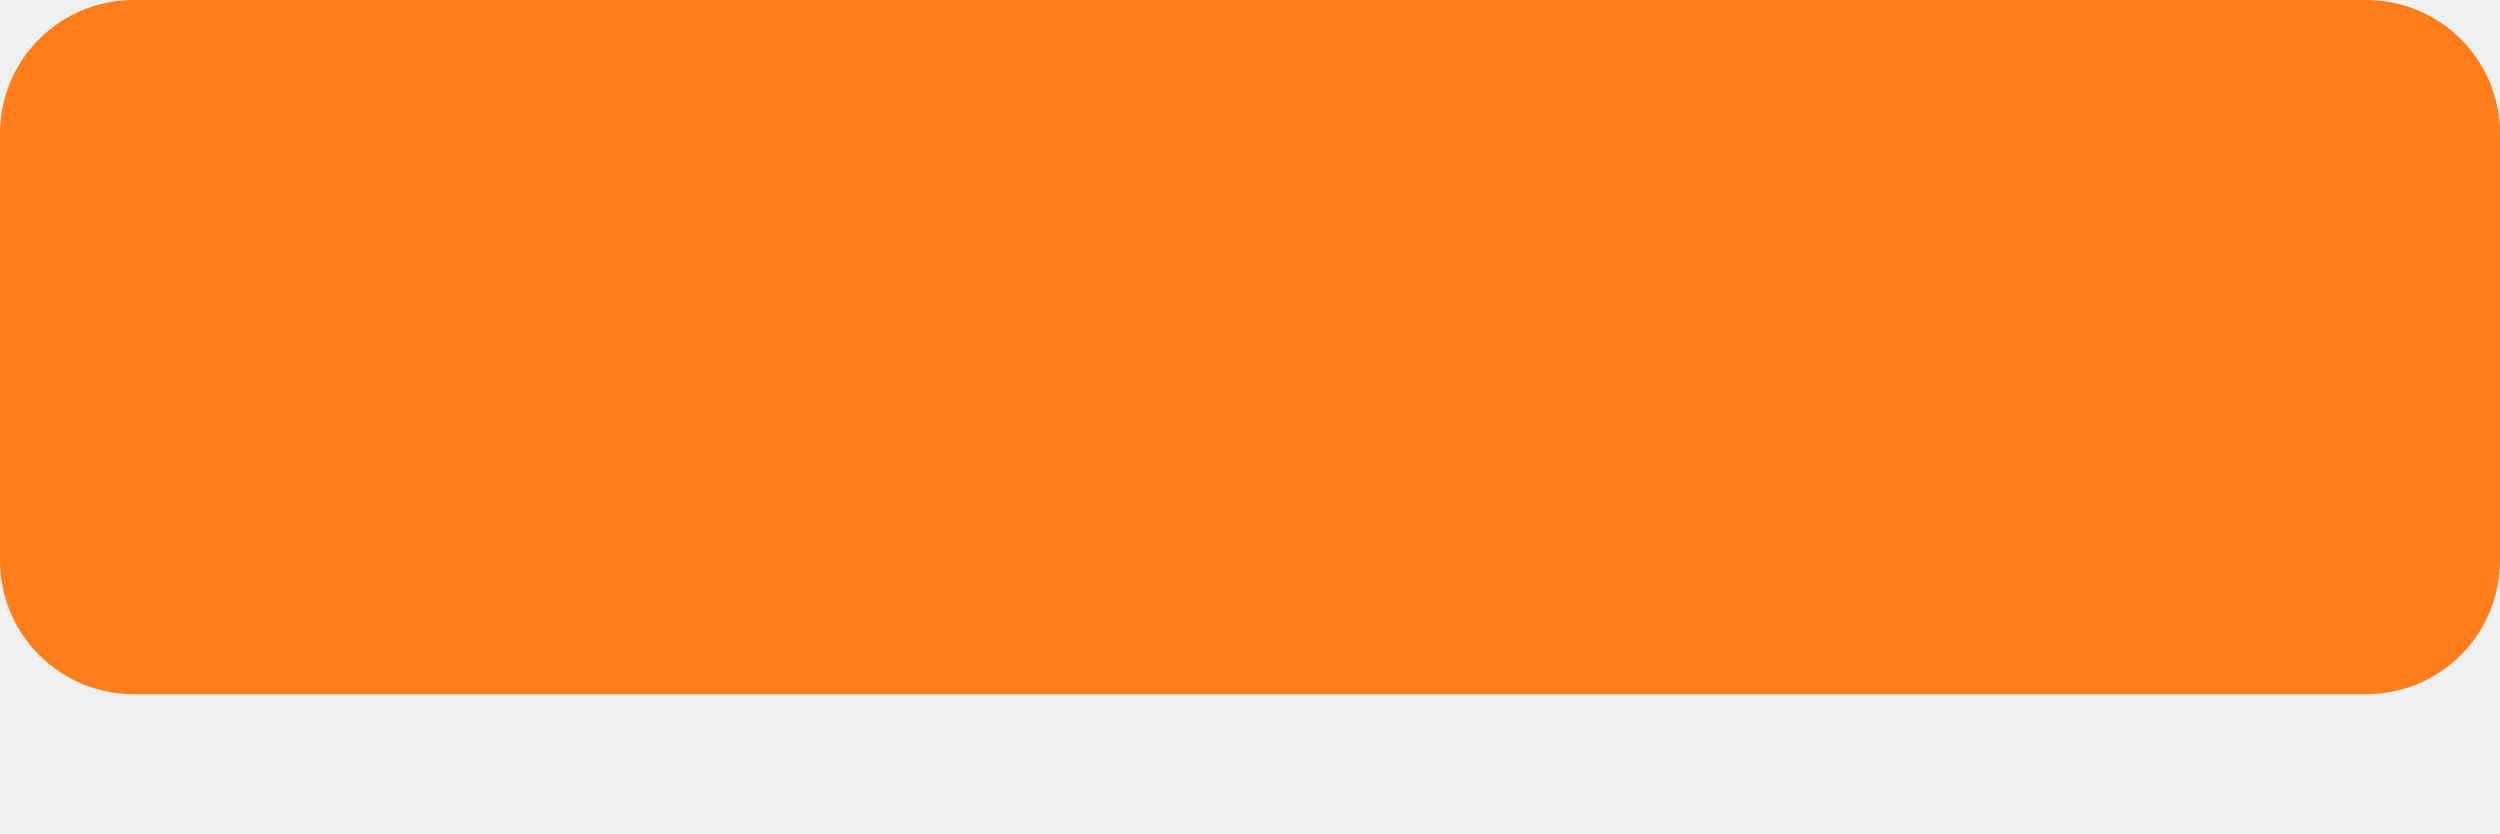
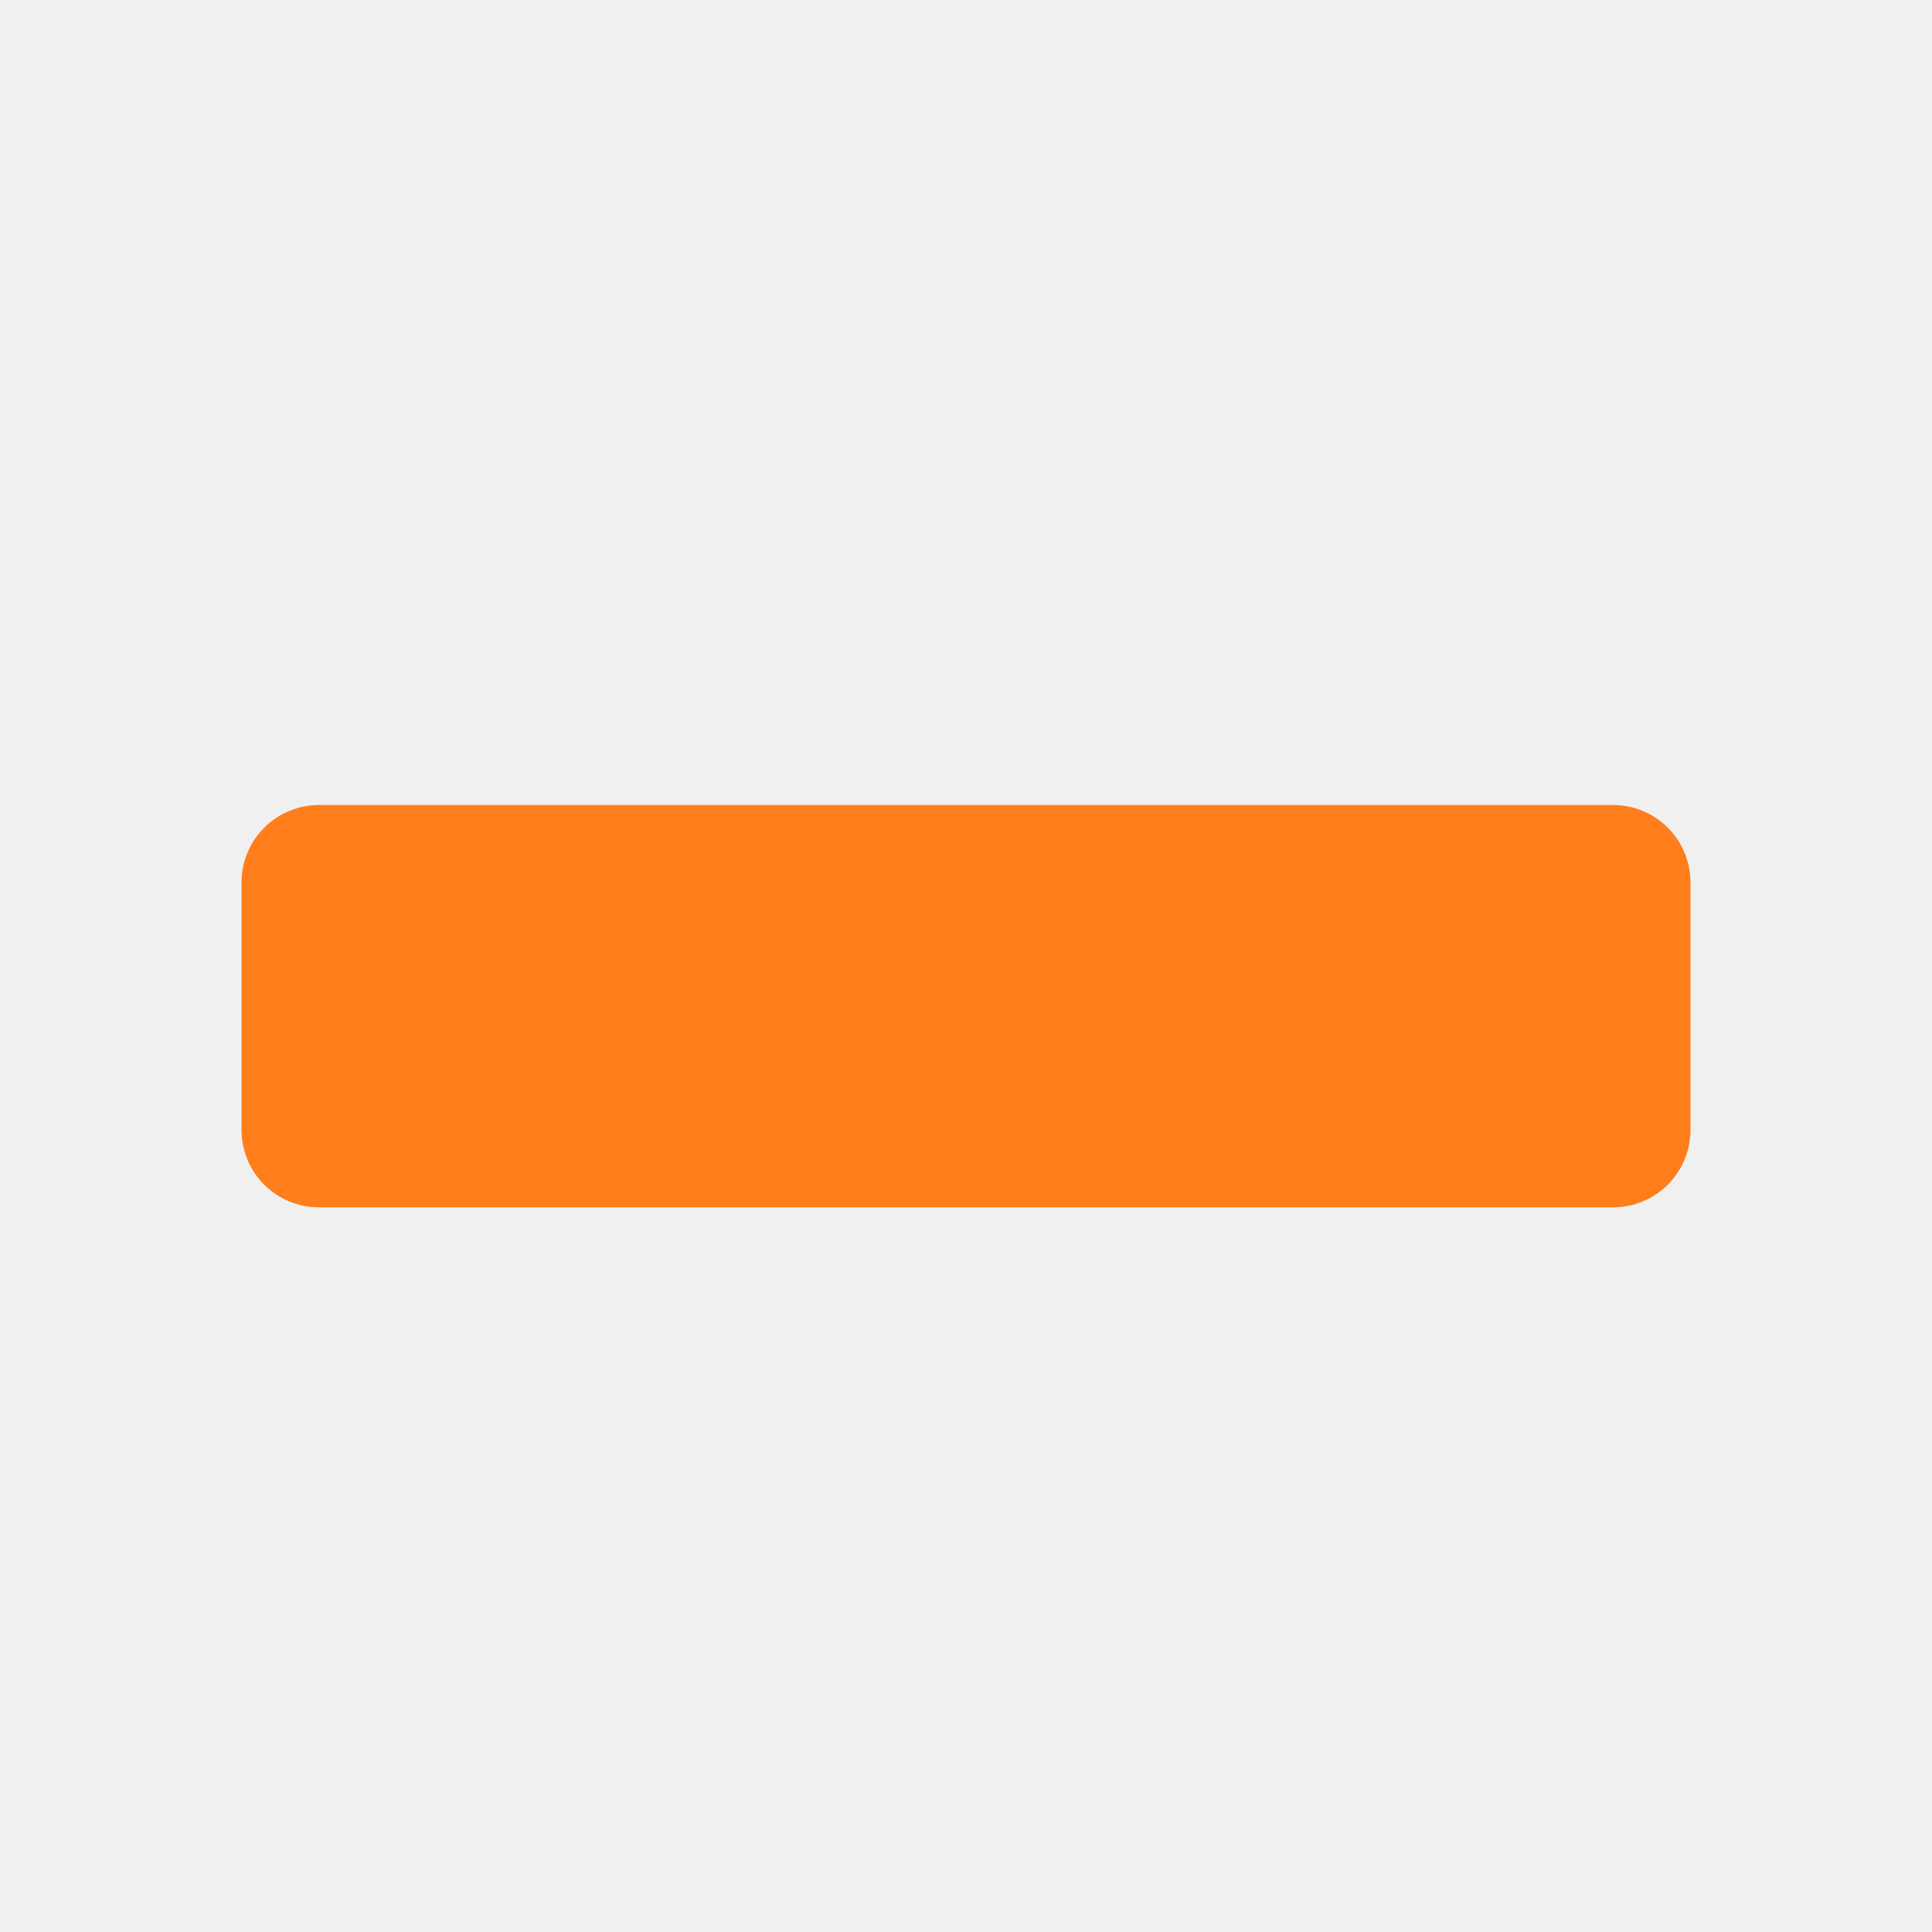
- <svg xmlns="http://www.w3.org/2000/svg" xmlns:xlink="http://www.w3.org/1999/xlink" width="12" height="4">
+ <svg xmlns="http://www.w3.org/2000/svg" width="24" height="24" viewBox="0 0 24 24" fill="none">
+   <g clip-path="url(#clip0_11_13)">
+     <path d="M20.035 14.998C20.162 14.998 20.288 14.974 20.405 14.925C20.522 14.877 20.628 14.806 20.718 14.717C20.808 14.627 20.878 14.521 20.927 14.404C20.975 14.287 21 14.162 21 14.035V10.964C21 10.838 20.976 10.712 20.927 10.595C20.879 10.478 20.808 10.371 20.718 10.282C20.629 10.192 20.522 10.121 20.405 10.073C20.288 10.024 20.162 10 20.035 10H3.965C3.838 10 3.712 10.024 3.595 10.073C3.478 10.121 3.371 10.192 3.282 10.282C3.192 10.371 3.121 10.478 3.073 10.595C3.024 10.712 3 10.838 3 10.964V14.034C3 14.569 3.43 14.998 3.965 14.998H20.035V14.998Z" fill="#FF7E1B" />
+   </g>
  <defs>
-     <path d="M11.357 3.332A.641.641 0 0 0 12 2.69V.643A.641.641 0 0 0 11.357 0H.643A.641.641 0 0 0 0 .643v2.046c0 .357.287.643.643.643h10.714Z" id="a" />
+     <clipPath id="clip0_11_13">
+       <rect width="18" height="6" fill="white" transform="translate(3 10)" />
+     </clipPath>
  </defs>
-   <use fill="#FF7E1B" fill-rule="nonzero" xlink:href="#a" />
</svg>
